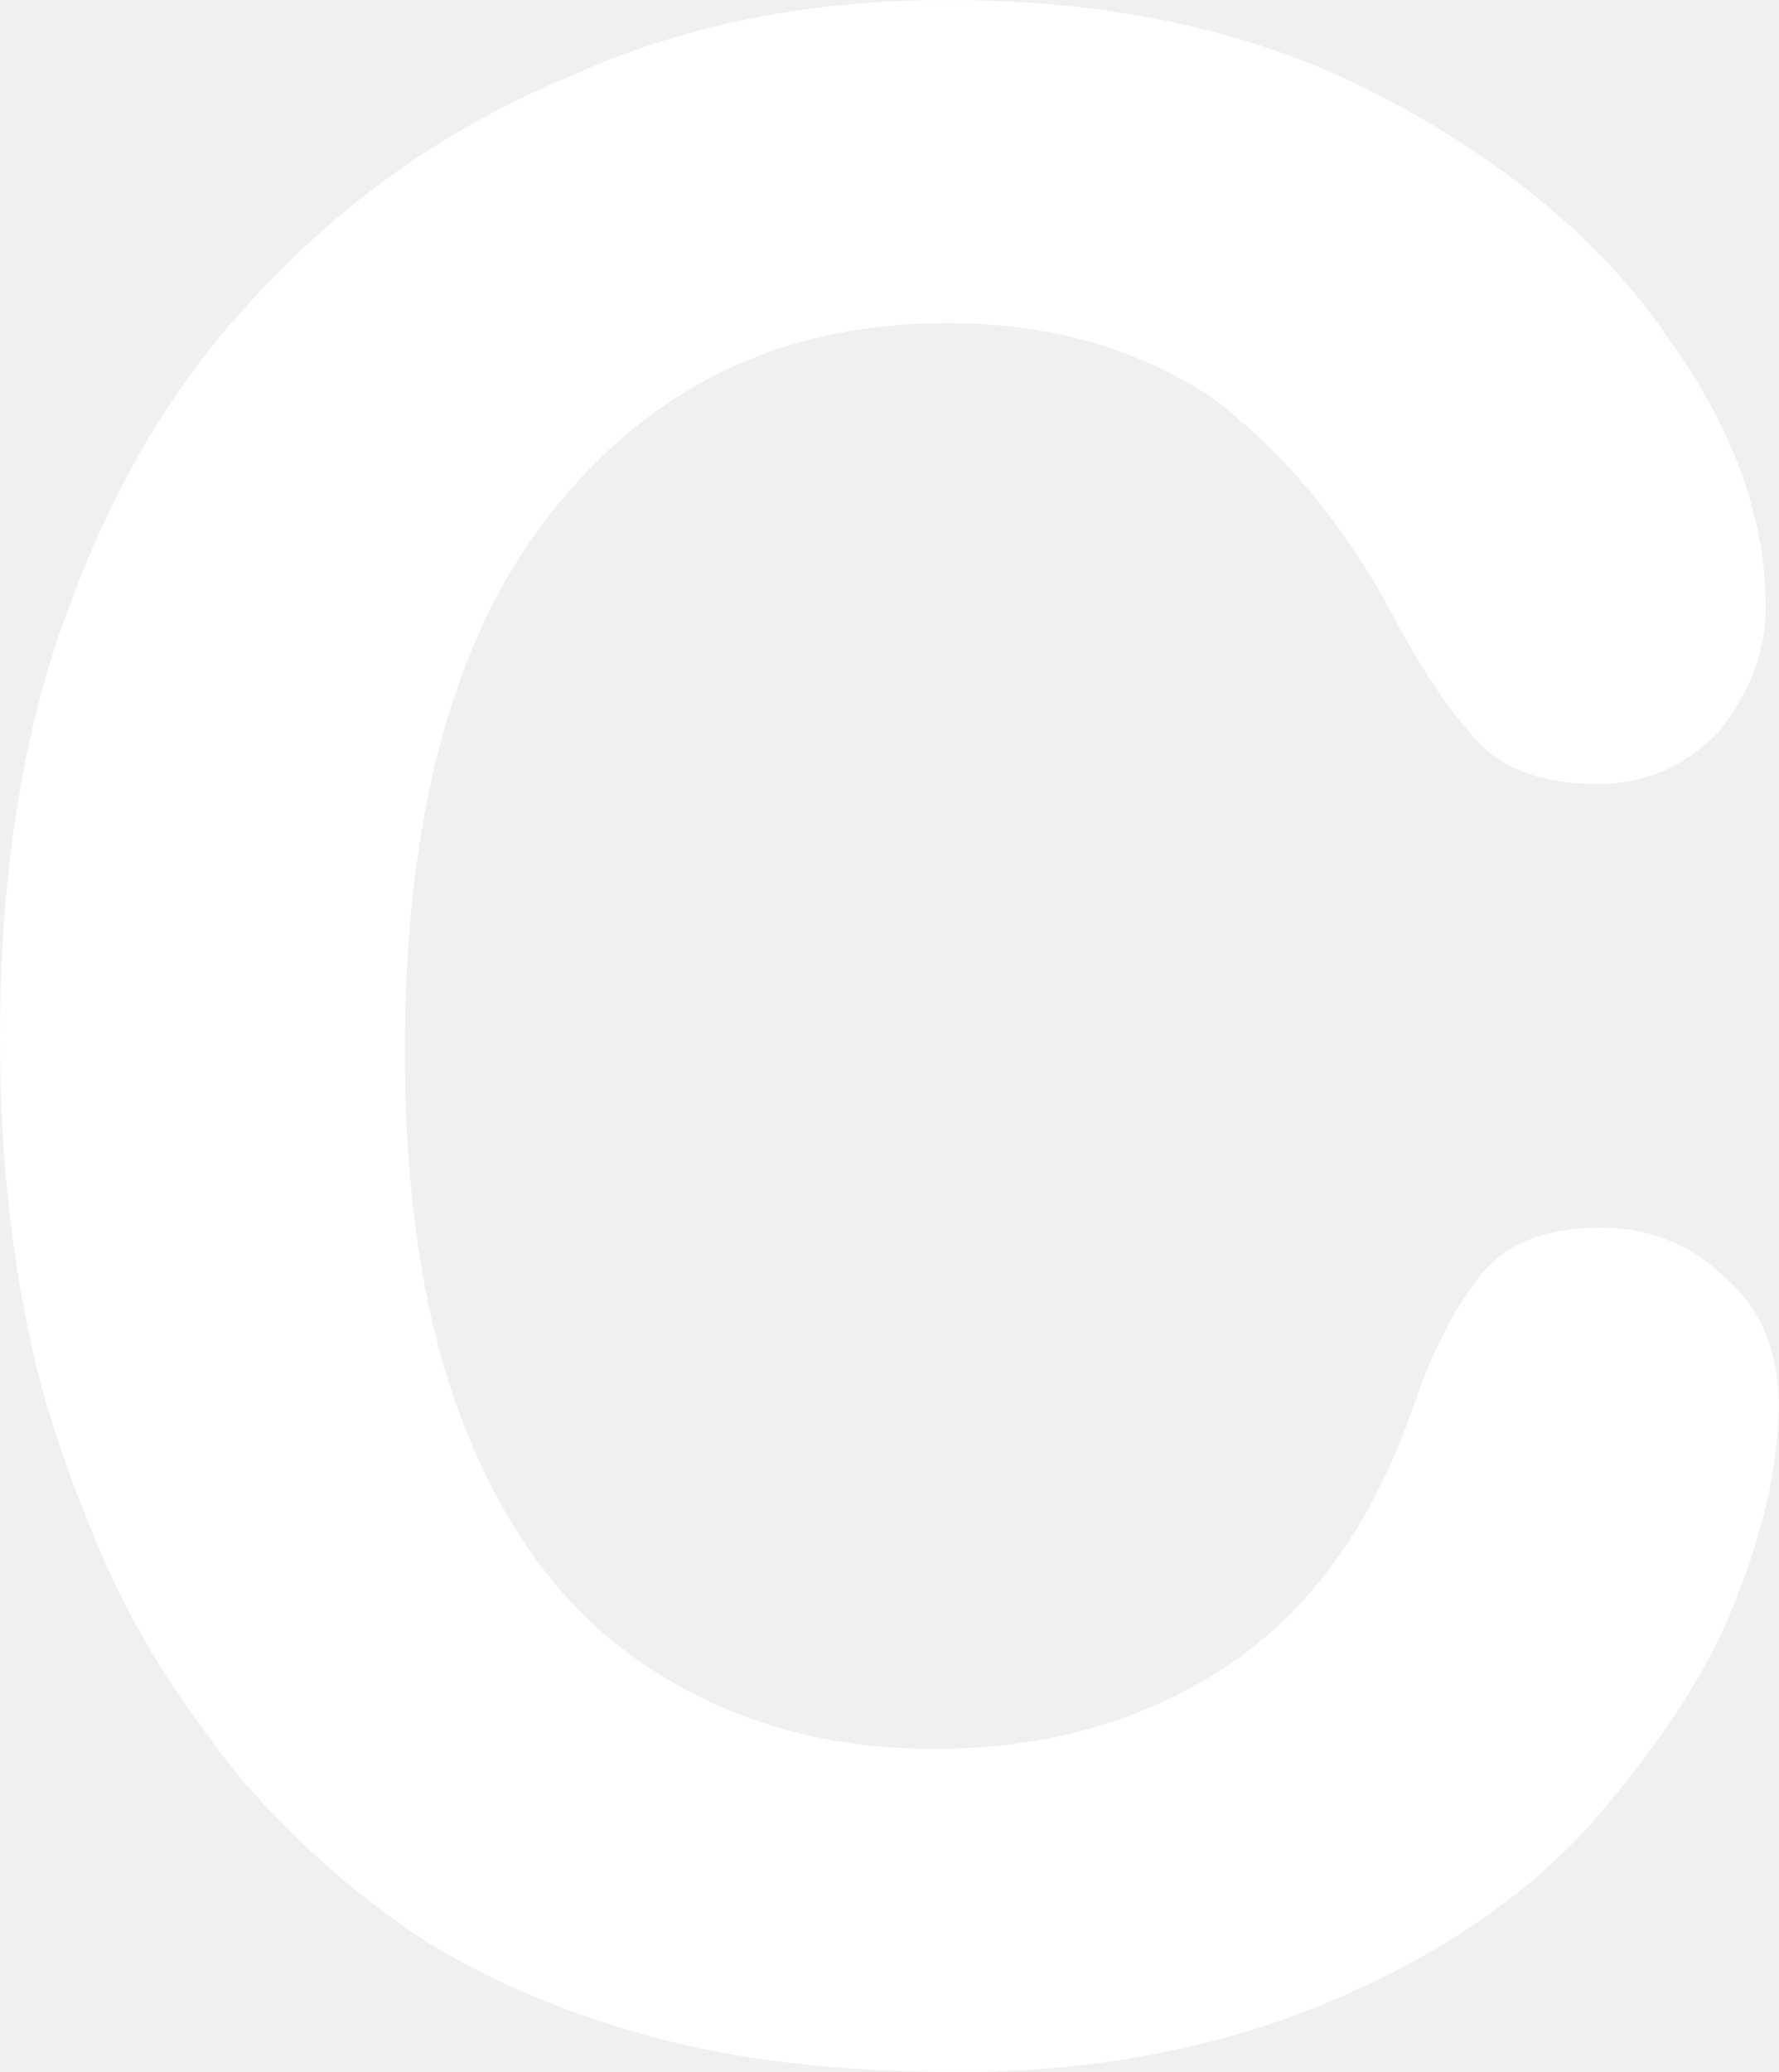
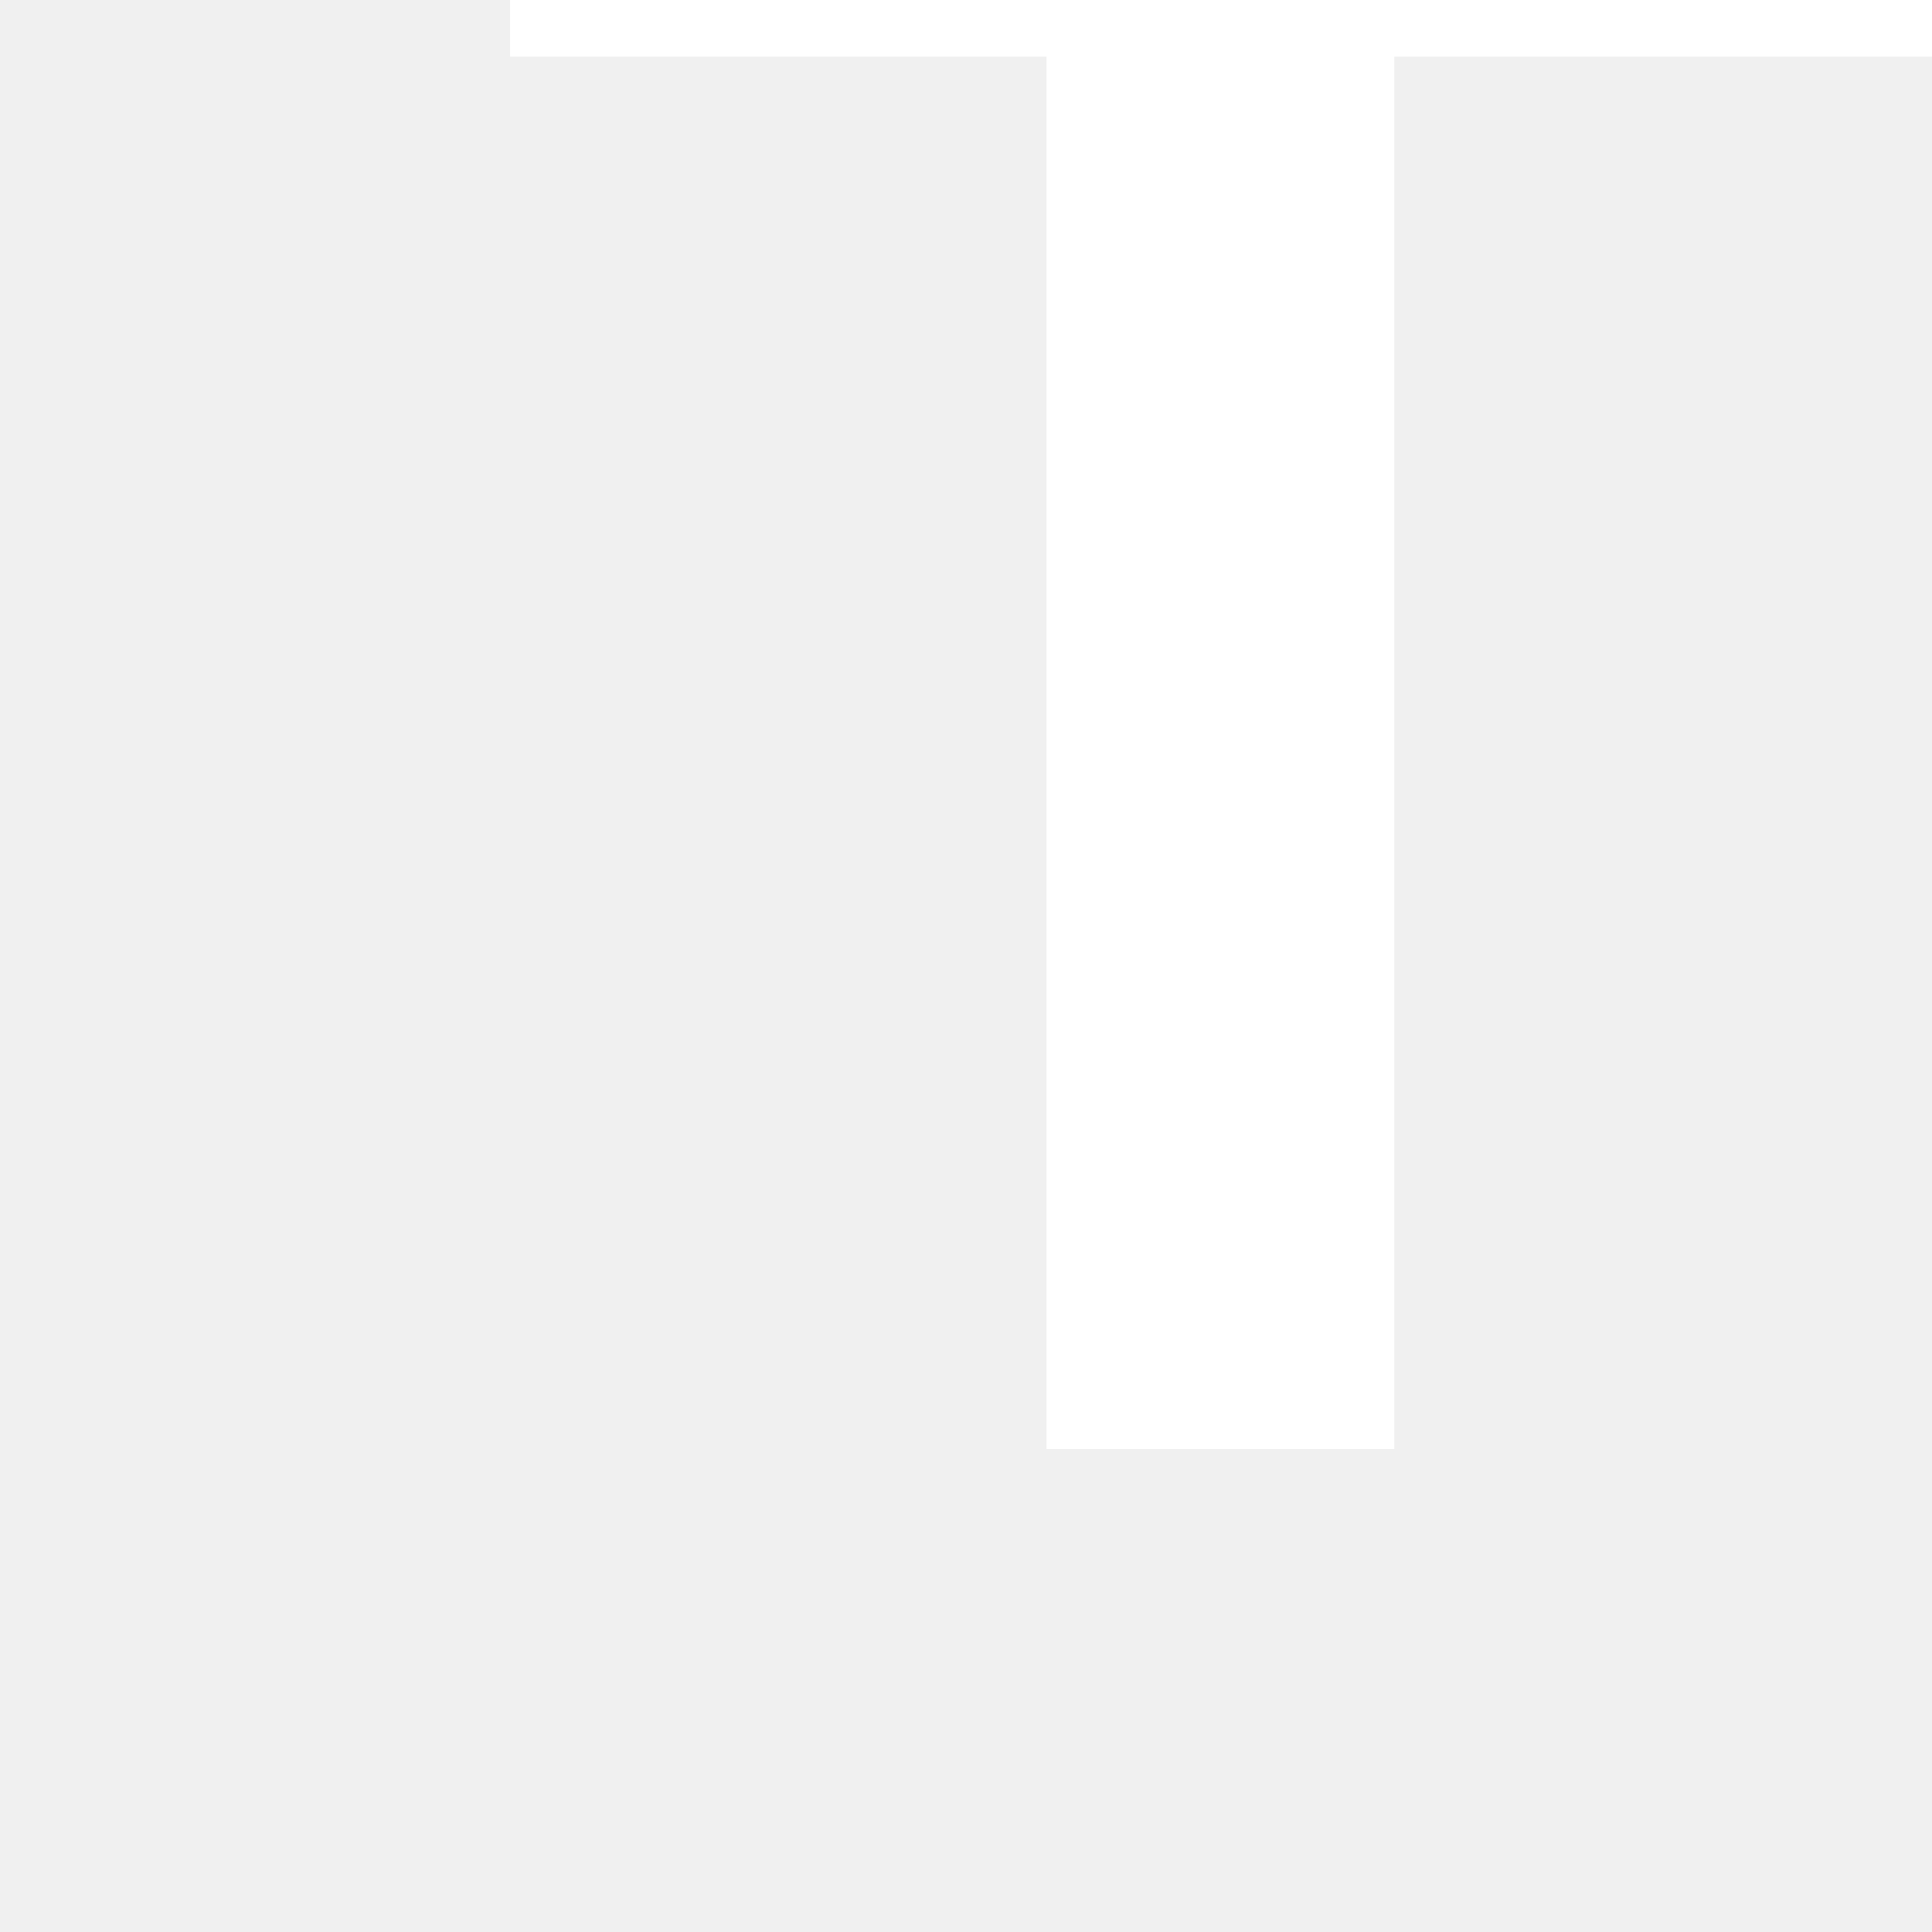
- <svg xmlns="http://www.w3.org/2000/svg" version="1.1" id="Layer_1" x="0px" y="0px" viewBox="0 0 41.3 48.1" style="enable-background:new 0 0 41.3 48.1;" xml:space="preserve">
+ <svg xmlns="http://www.w3.org/2000/svg" version="1.1" id="Layer_1" x="0px" y="0px" viewBox="0 0 48 48" style="enable-background:new 0 0 48 48;" xml:space="preserve">
  <style type="text/css">
- 	.st0{fill:#FFFFFF;}
- </style>
-   <path class="st0" d="M41.3,32.6c0,1.5-0.4,3.1-1.1,4.8c-0.7,1.7-1.9,3.4-3.4,5.1c-1.6,1.7-3.6,3-6,4s-5.3,1.6-8.5,1.6  c-2.4,0-4.7-0.2-6.7-0.7s-3.8-1.2-5.5-2.2c-1.6-1-3.1-2.3-4.5-3.9c-1.2-1.5-2.3-3.1-3.1-4.9S1,32.7,0.6,30.6c-0.4-2-0.6-4.2-0.6-6.5  c0-3.7,0.5-7.1,1.6-10c1.1-3,2.6-5.5,4.7-7.6c2-2.1,4.4-3.7,7.1-4.8C16.1,0.5,19,0,22,0c3.8,0,7.1,0.7,10,2.2s5.2,3.4,6.7,5.6  c1.6,2.2,2.3,4.3,2.3,6.3c0,1.1-0.4,2-1.1,2.9c-0.8,0.8-1.7,1.2-2.8,1.2c-1.2,0-2.1-0.3-2.7-0.9c-0.6-0.6-1.3-1.6-2-2.9  c-1.2-2.3-2.7-4-4.3-5.2c-1.7-1.1-3.7-1.7-6.1-1.7c-3.9,0-6.9,1.5-9.2,4.4S9.4,19,9.4,24.4c0,3.6,0.5,6.6,1.5,9s2.4,4.2,4.3,5.4  c1.9,1.2,4,1.8,6.5,1.8c2.7,0,5-0.7,6.9-2s3.3-3.3,4.2-5.9c0.4-1.2,0.9-2.2,1.5-3s1.5-1.2,2.9-1.2c1.1,0,2.1,0.4,2.9,1.2  C40.9,30.4,41.3,31.4,41.3,32.6z" />
+         .st0{fill:#FFFFFF;}
+     </style>
+   <text x="12" y="36" font-family="Arial, Helvetica, sans-serif" font-size="60" fill="white" font-weight="bold">T</text>
</svg>
